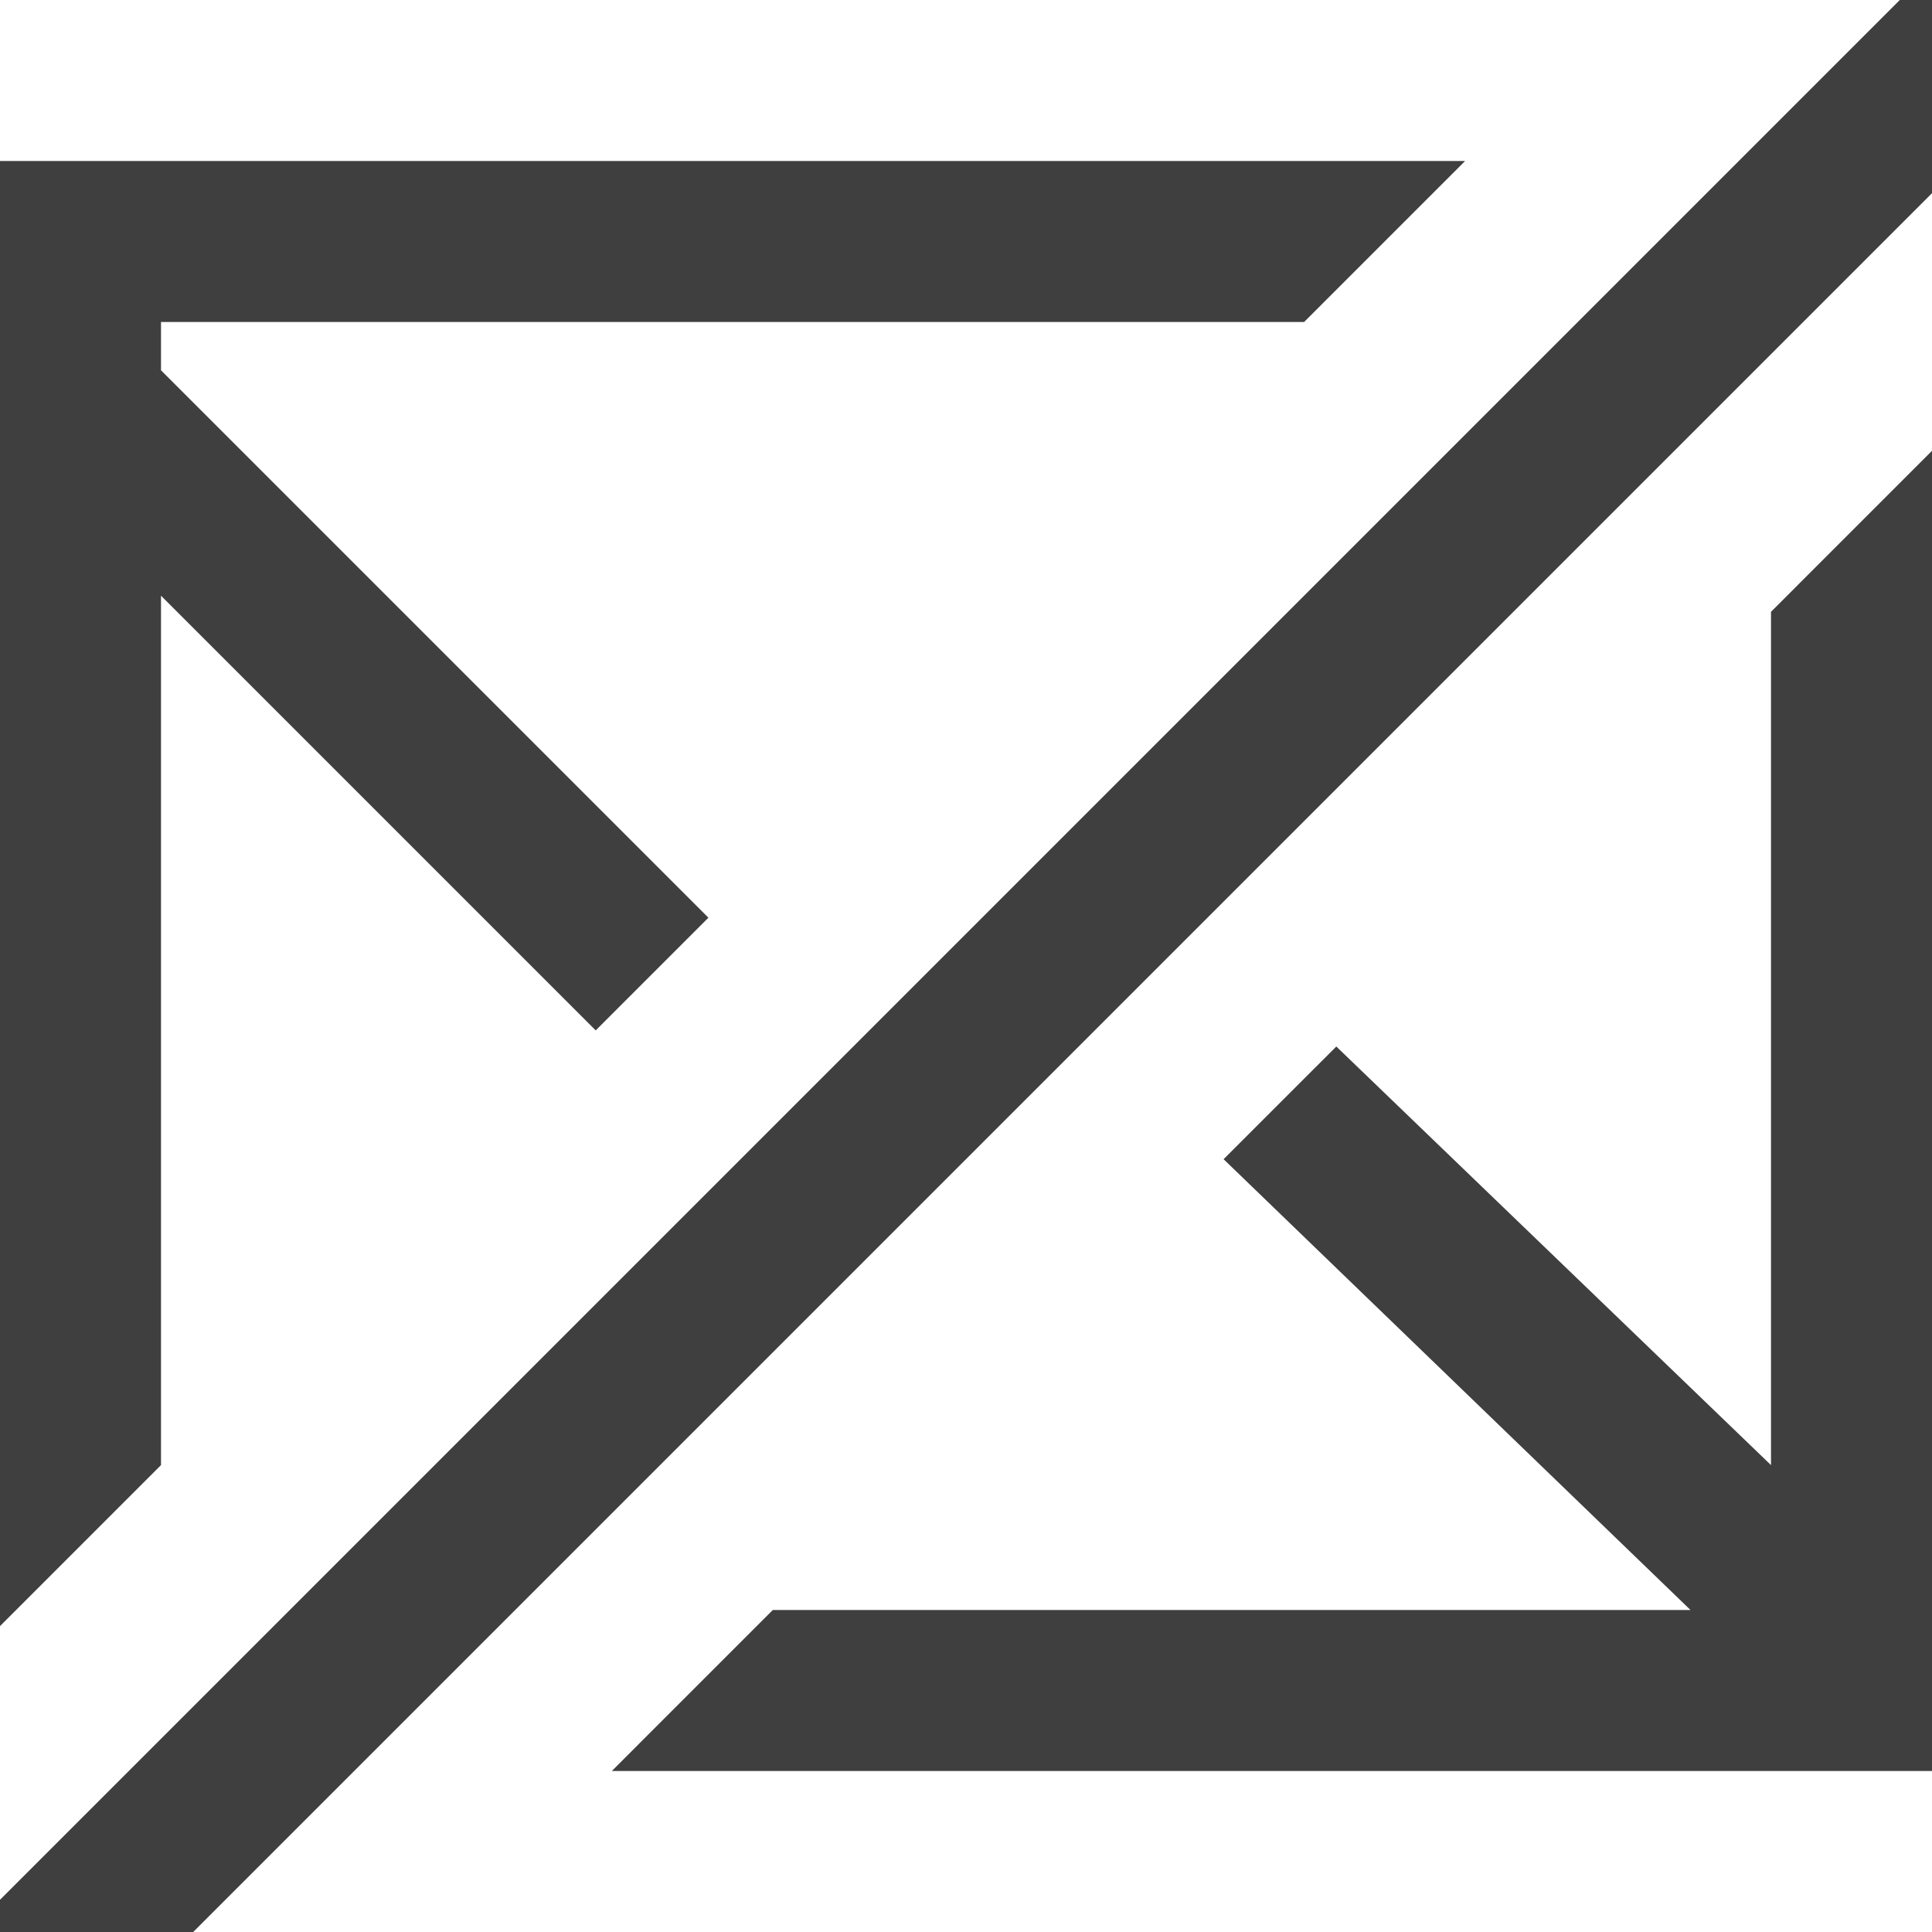
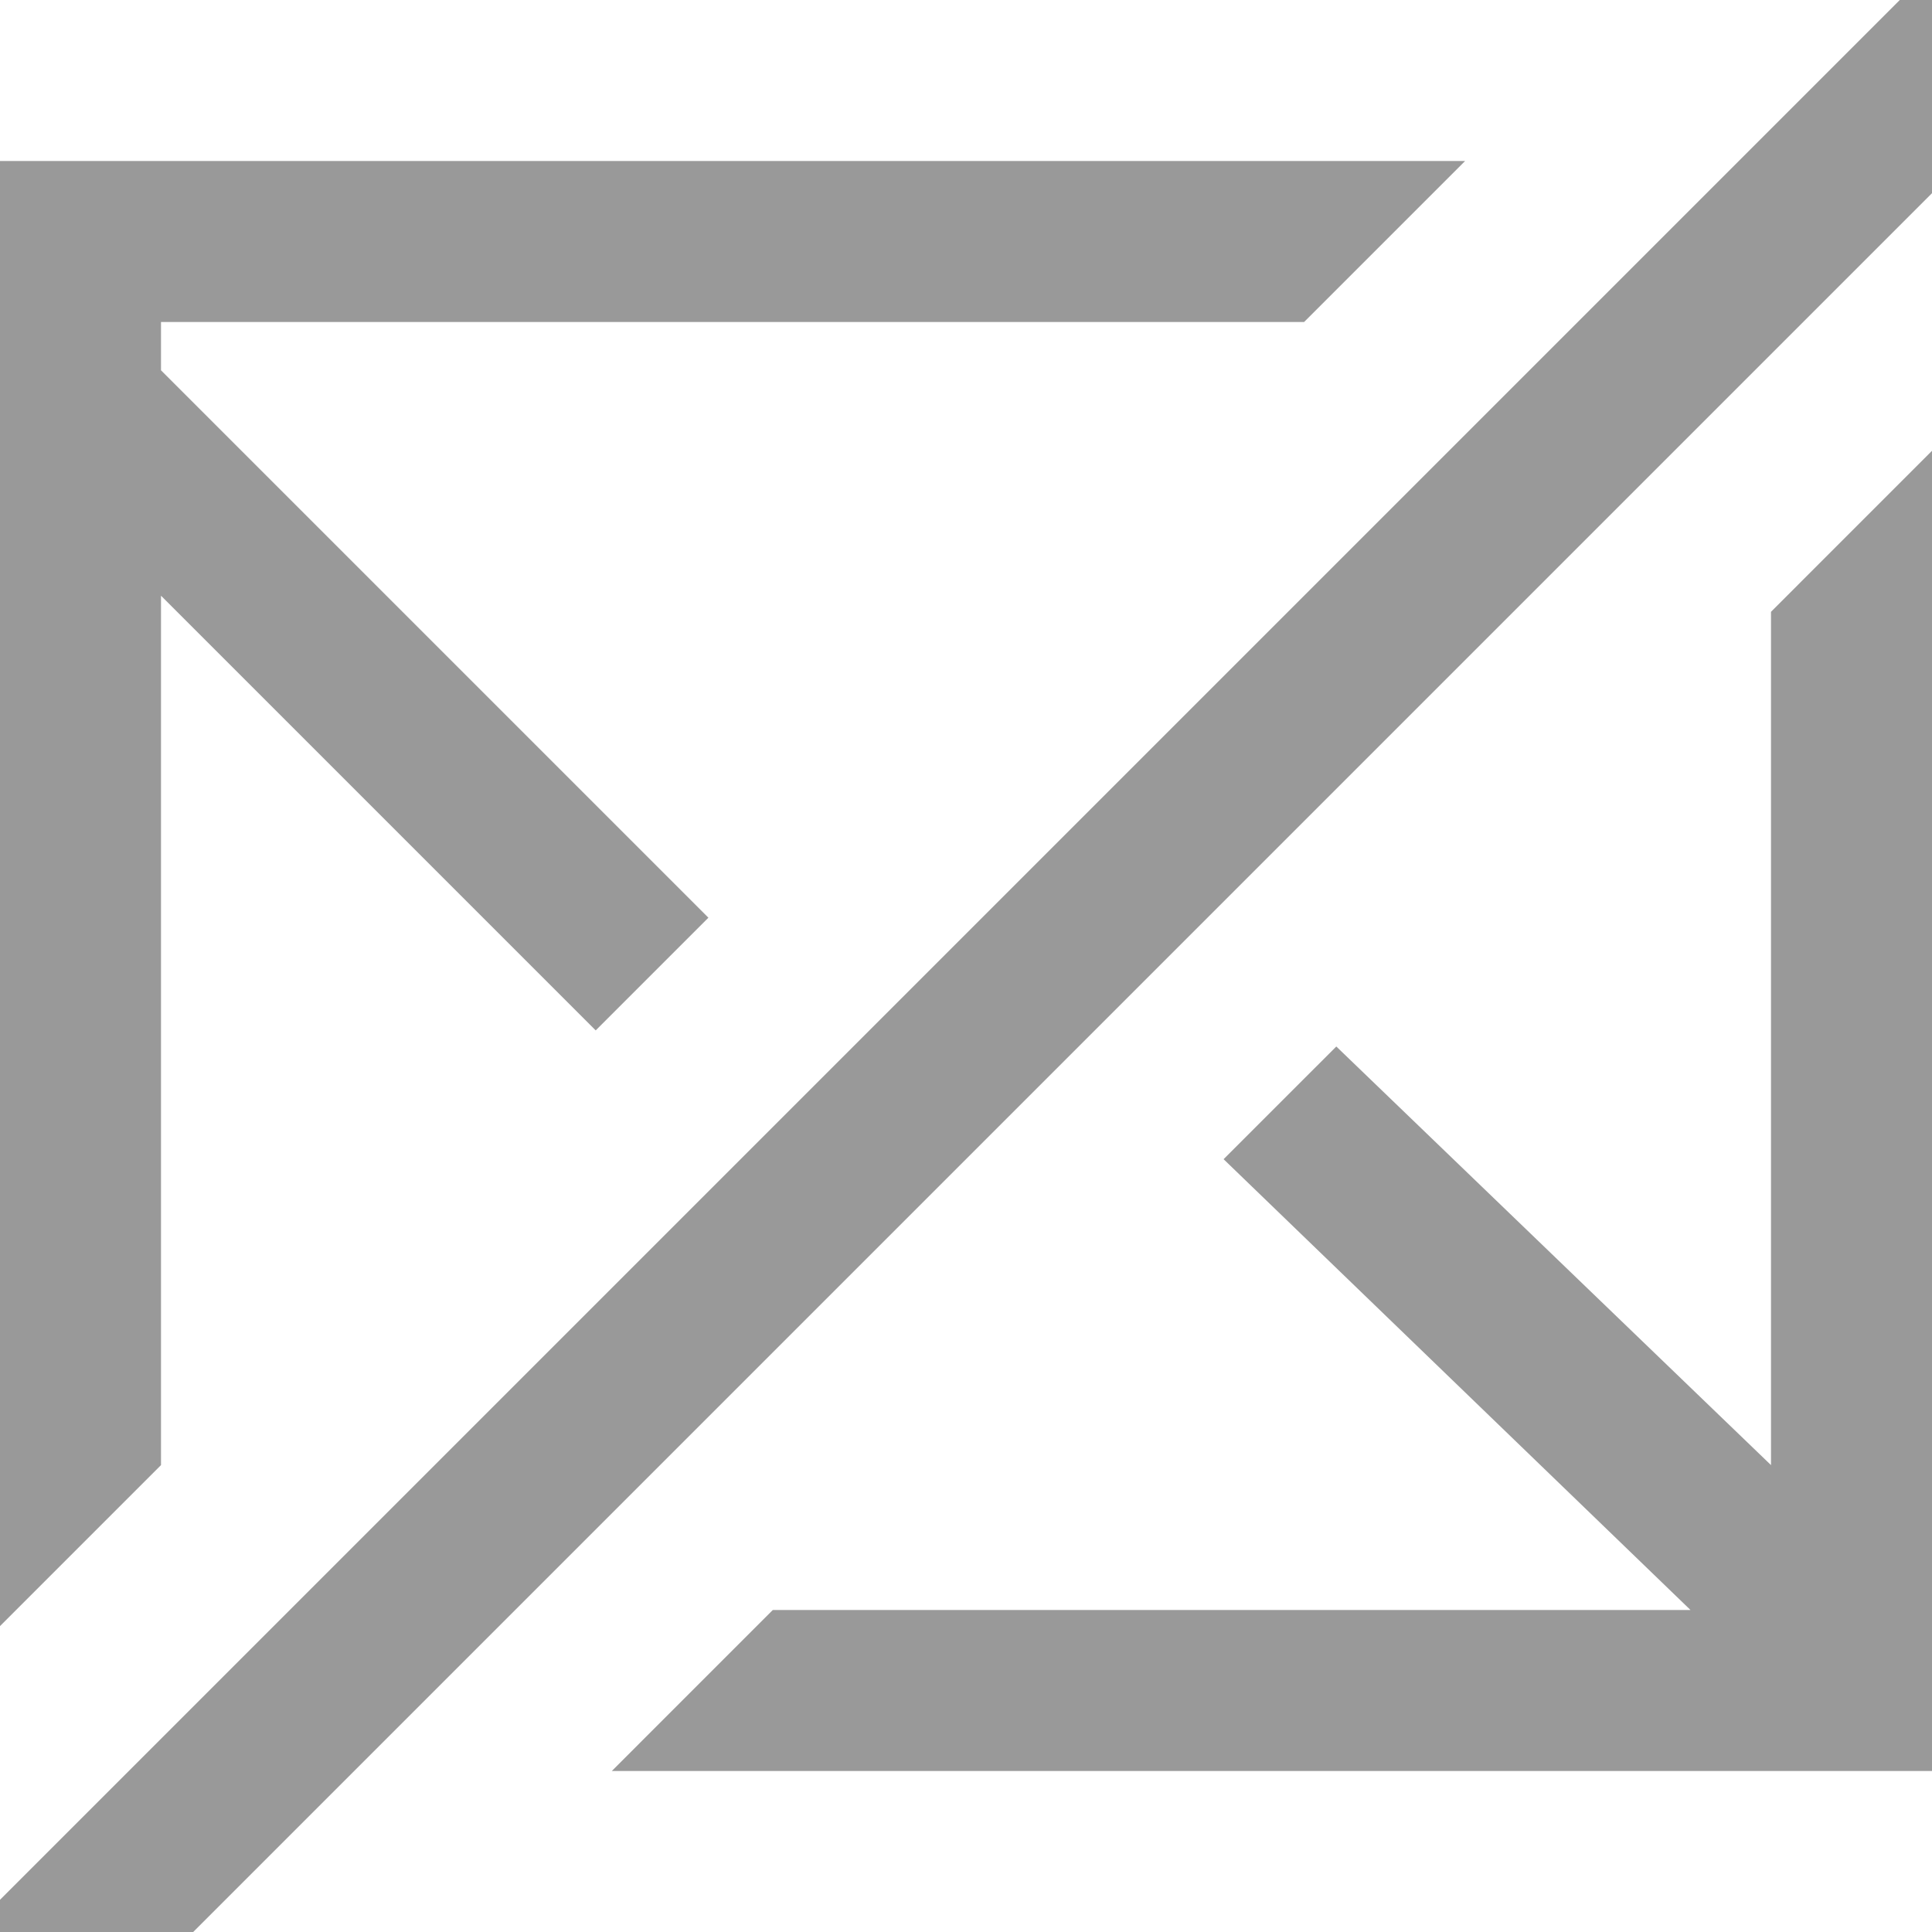
<svg xmlns="http://www.w3.org/2000/svg" width="12" height="12" viewBox="0 0 12 12" preserveAspectRatio="xMinYMid meet" overflow="visible">
-   <path d="M12 2.8V11H3.8l1-1h5.7L7.6 7.2l.7-.7L11 9.1V3.8l1-1zM1 9.1V3.7l2.7 2.7.7-.7L1 2.3V2h7.1l1-1H0v9.1l1-1zm11-7.9V0h-.2L0 11.8v.2h1.2L12 1.2z" fill="#3f3f3f" />
+   <path d="M12 2.8V11H3.8l1-1h5.7L7.6 7.2l.7-.7L11 9.1V3.8l1-1zM1 9.1V3.7l2.7 2.7.7-.7L1 2.3V2h7.1l1-1H0v9.1l1-1zm11-7.9V0h-.2L0 11.8v.2h1.2L12 1.2z" fill="#999" />
</svg>
